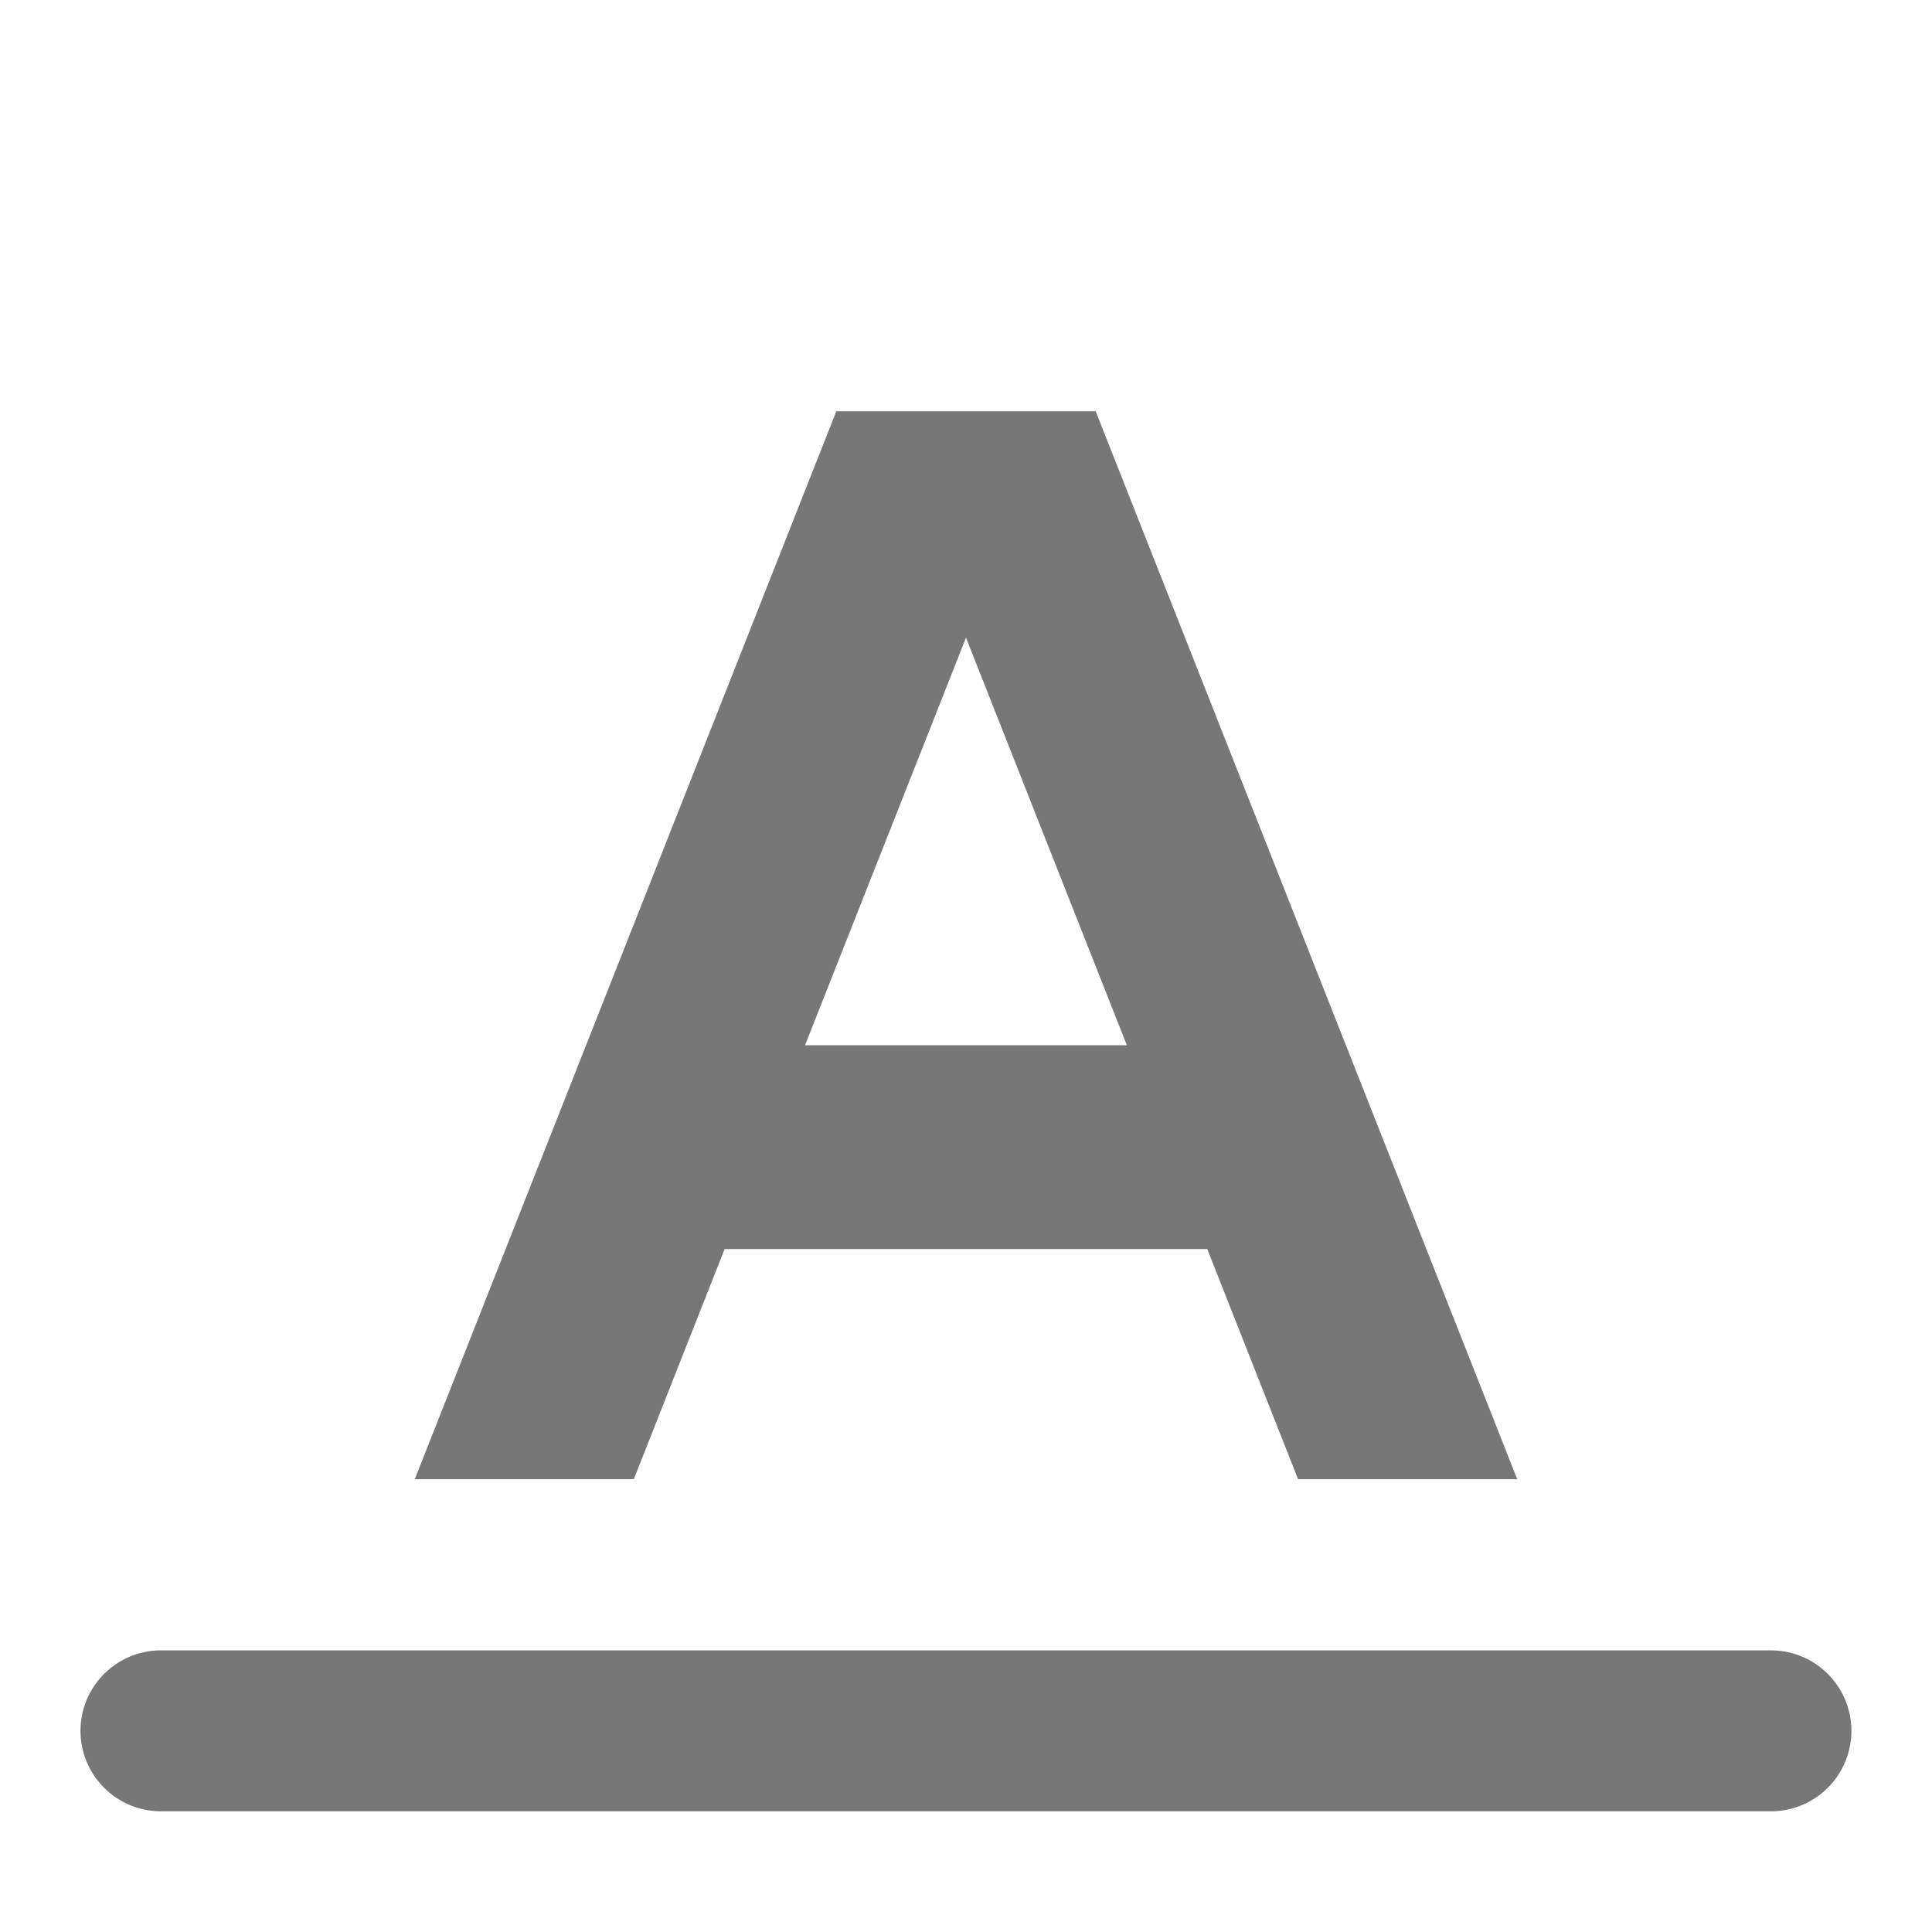
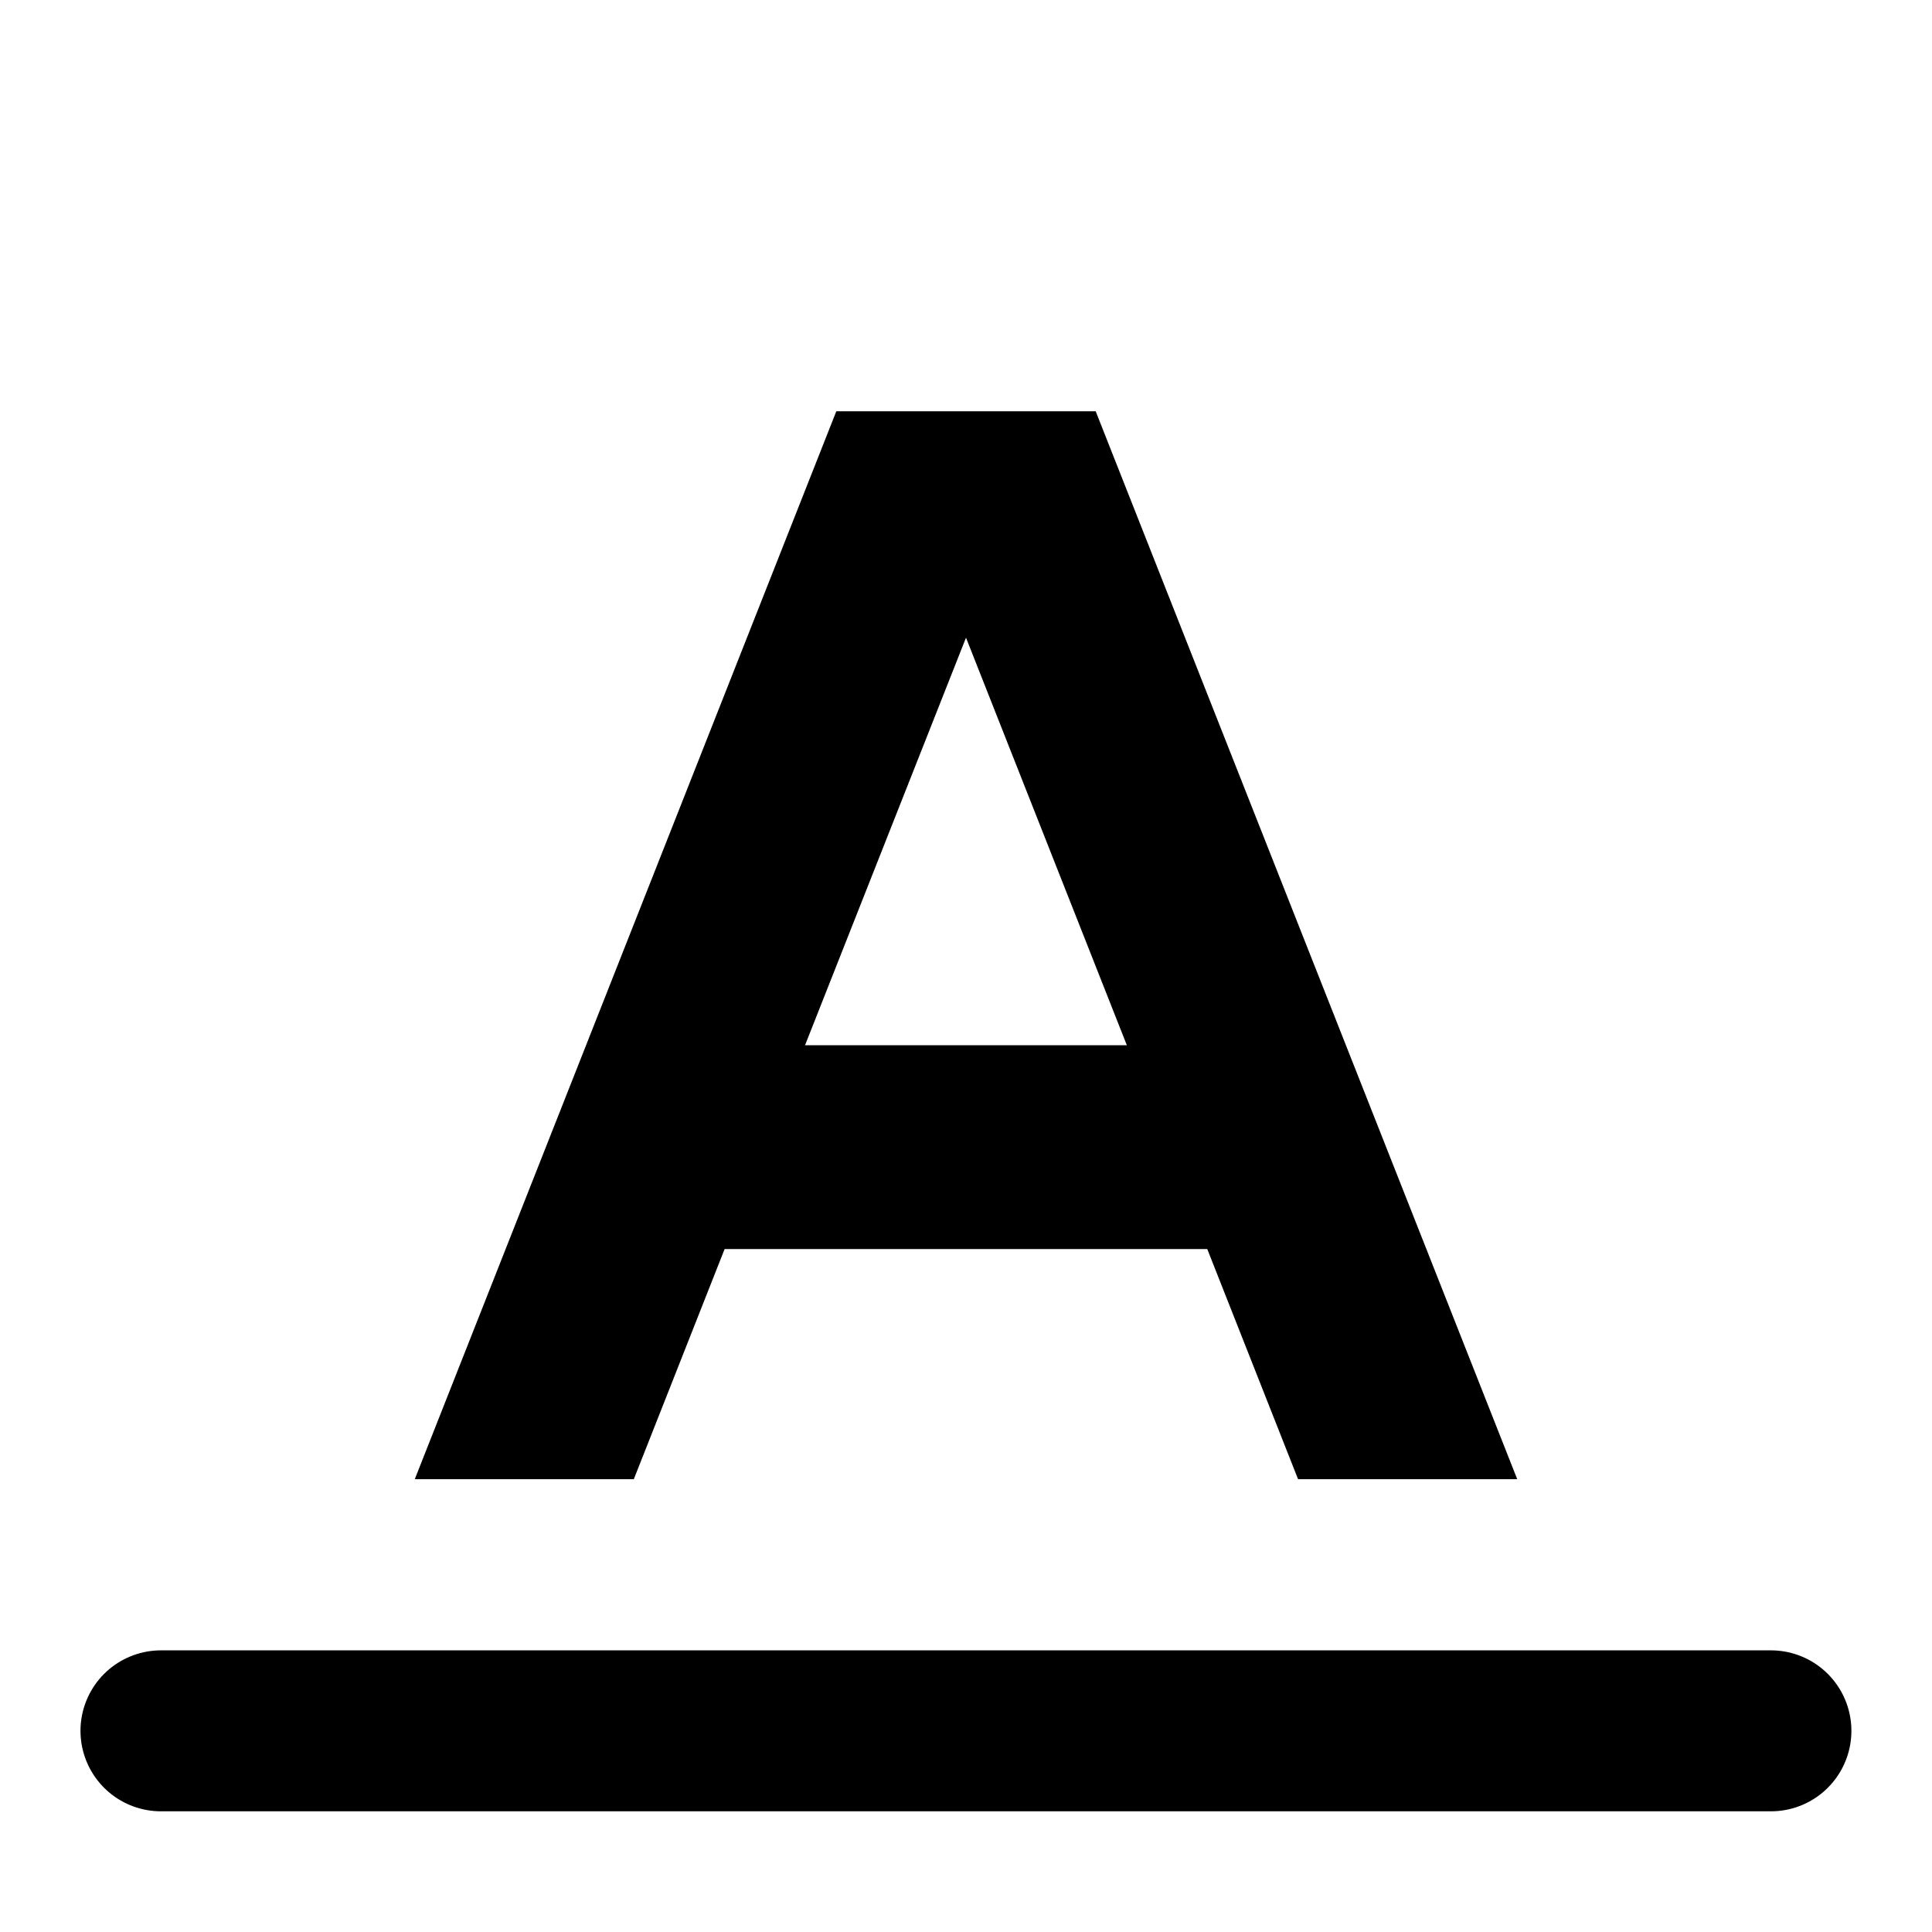
<svg xmlns="http://www.w3.org/2000/svg" width="16" height="16" viewBox="0 0 16 16" fill="none">
-   <path d="M6.926 3.406L3.435 12.25H5.249L6.001 10.344H9.998L10.75 12.25H12.565L9.074 3.406H6.926ZM6.667 8.656L8 5.281L9.332 8.656H6.667Z" fill="#777777" />
-   <path d="M1.333 14.334H14.666" stroke="#777777" stroke-width="1.333" stroke-linecap="round" />
+   <path d="M6.926 3.406L3.435 12.25H5.249L6.001 10.344H9.998L10.75 12.25H12.565L9.074 3.406H6.926ZM6.667 8.656L8 5.281L9.332 8.656H6.667Z" fill="#000" />
+   <path d="M1.333 14.334H14.666" stroke="#000" stroke-width="1.333" stroke-linecap="round" />
</svg>
